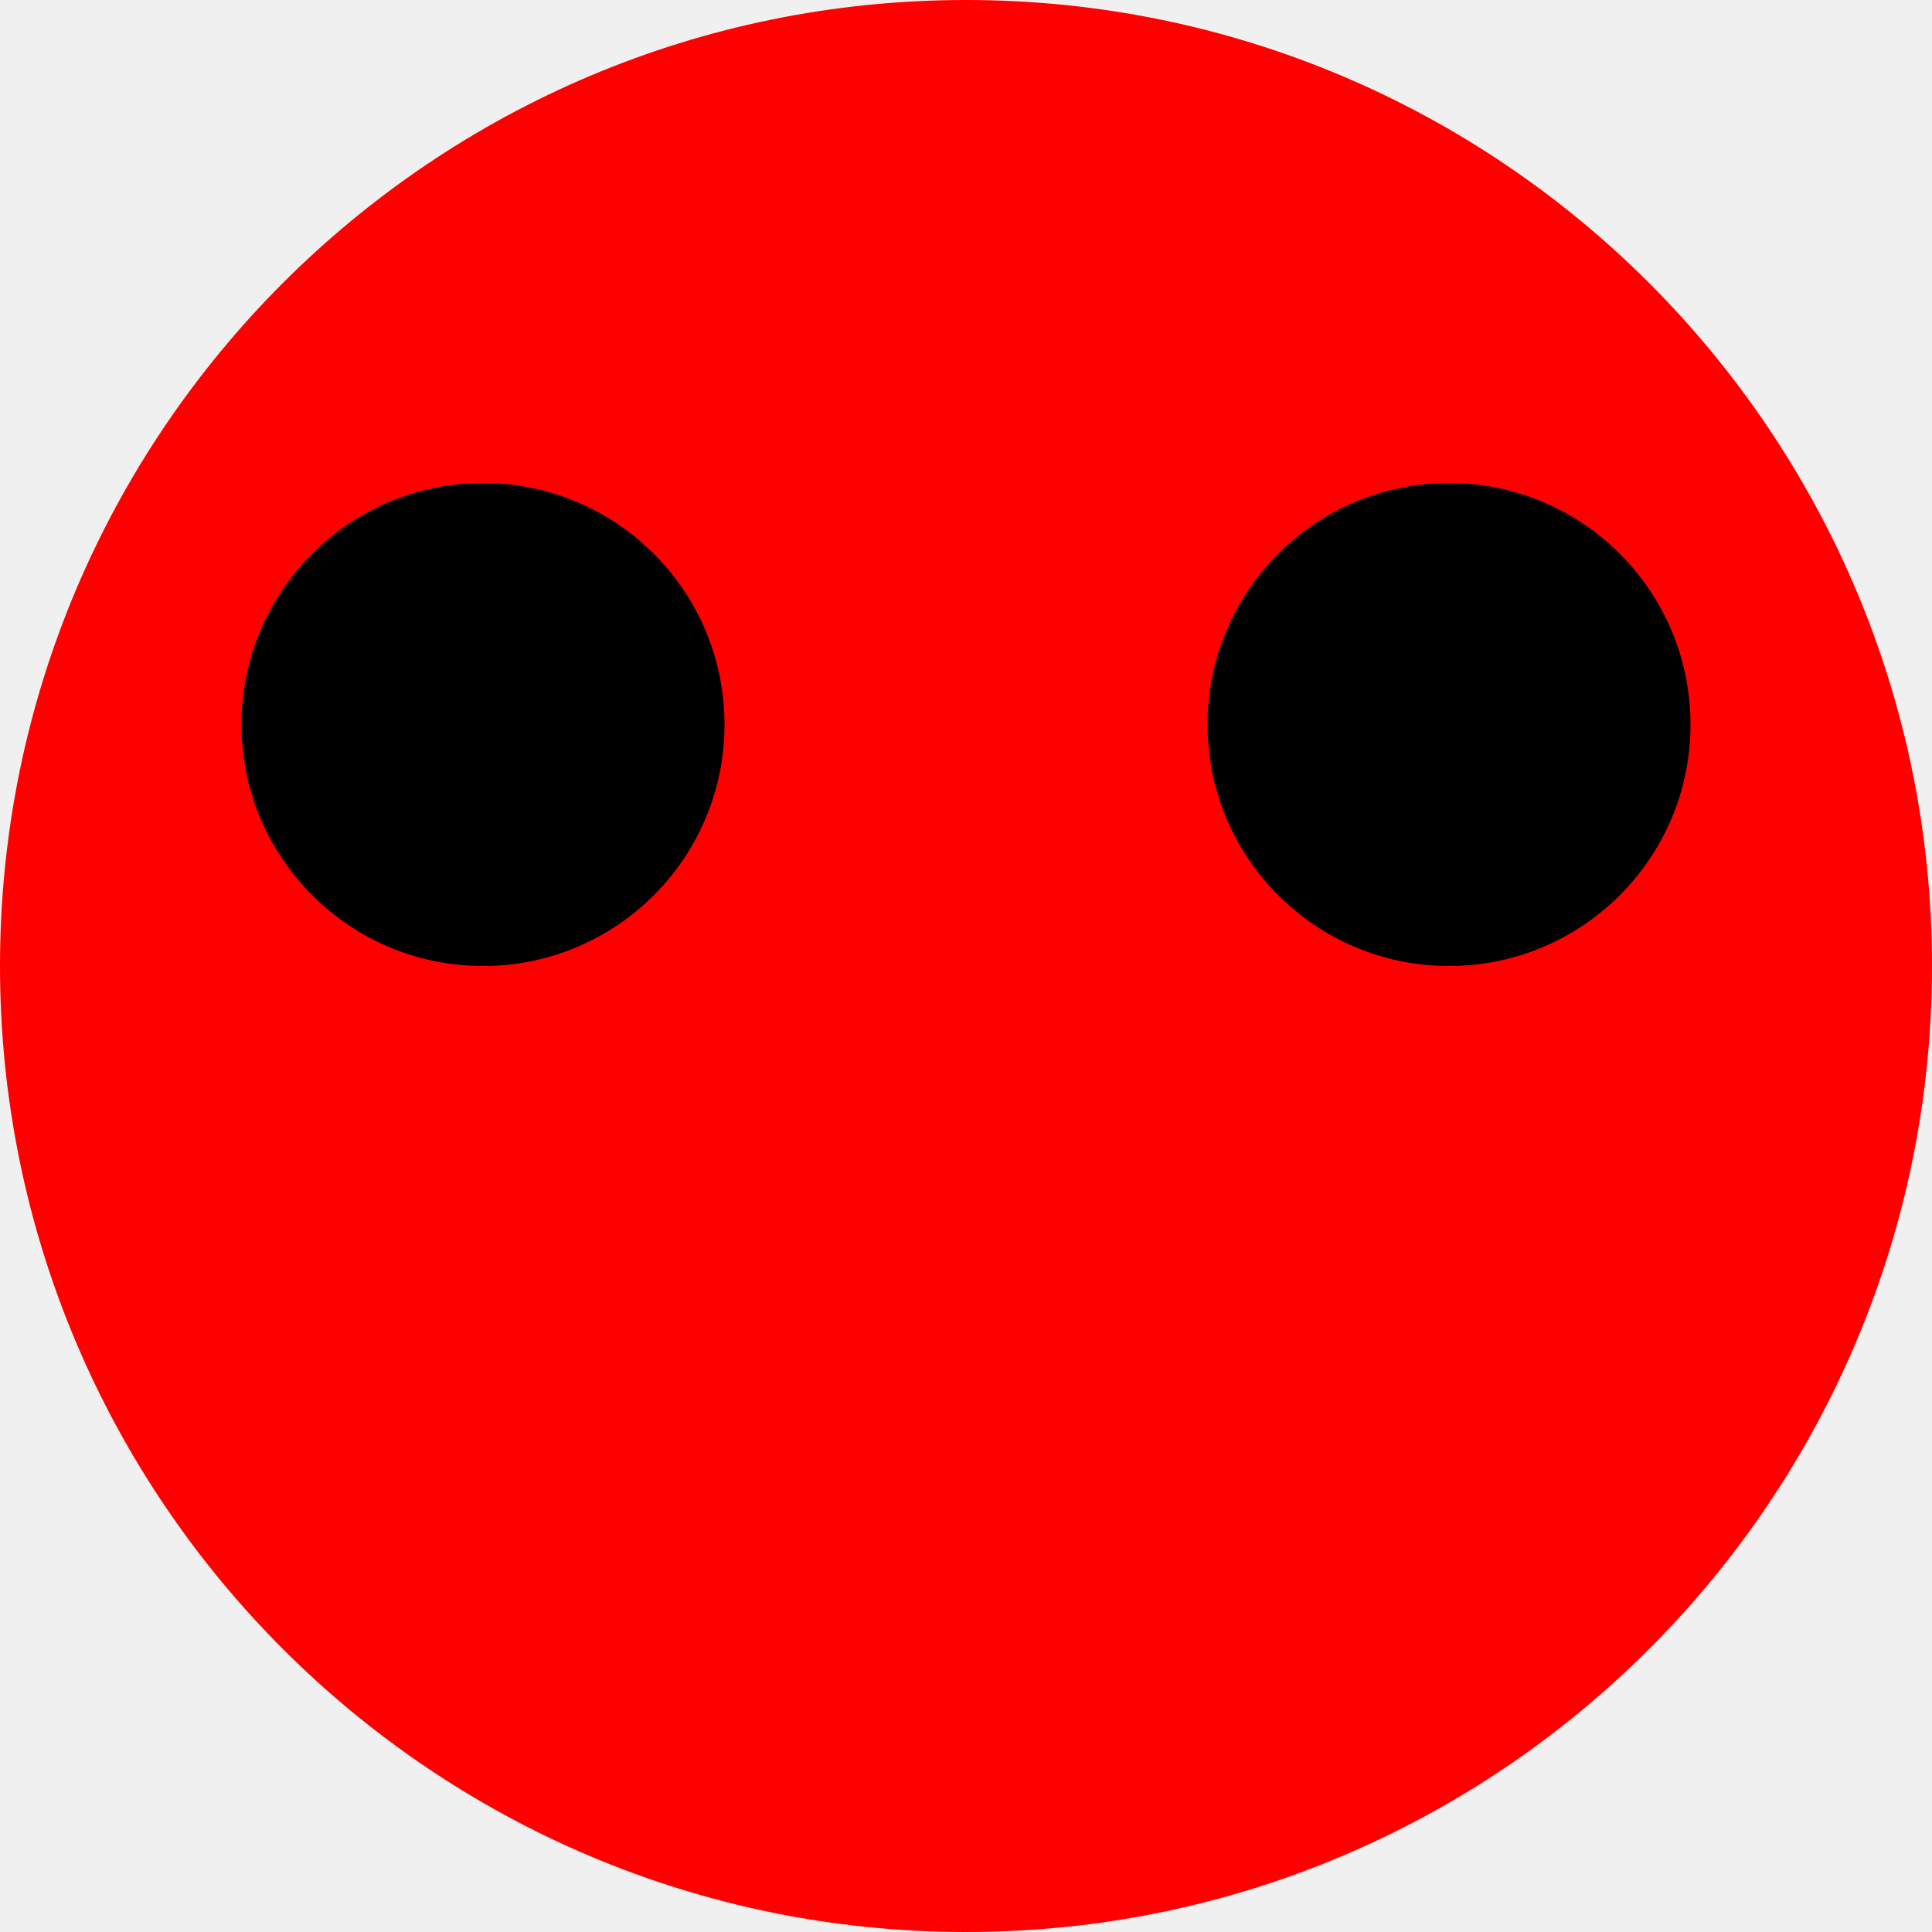
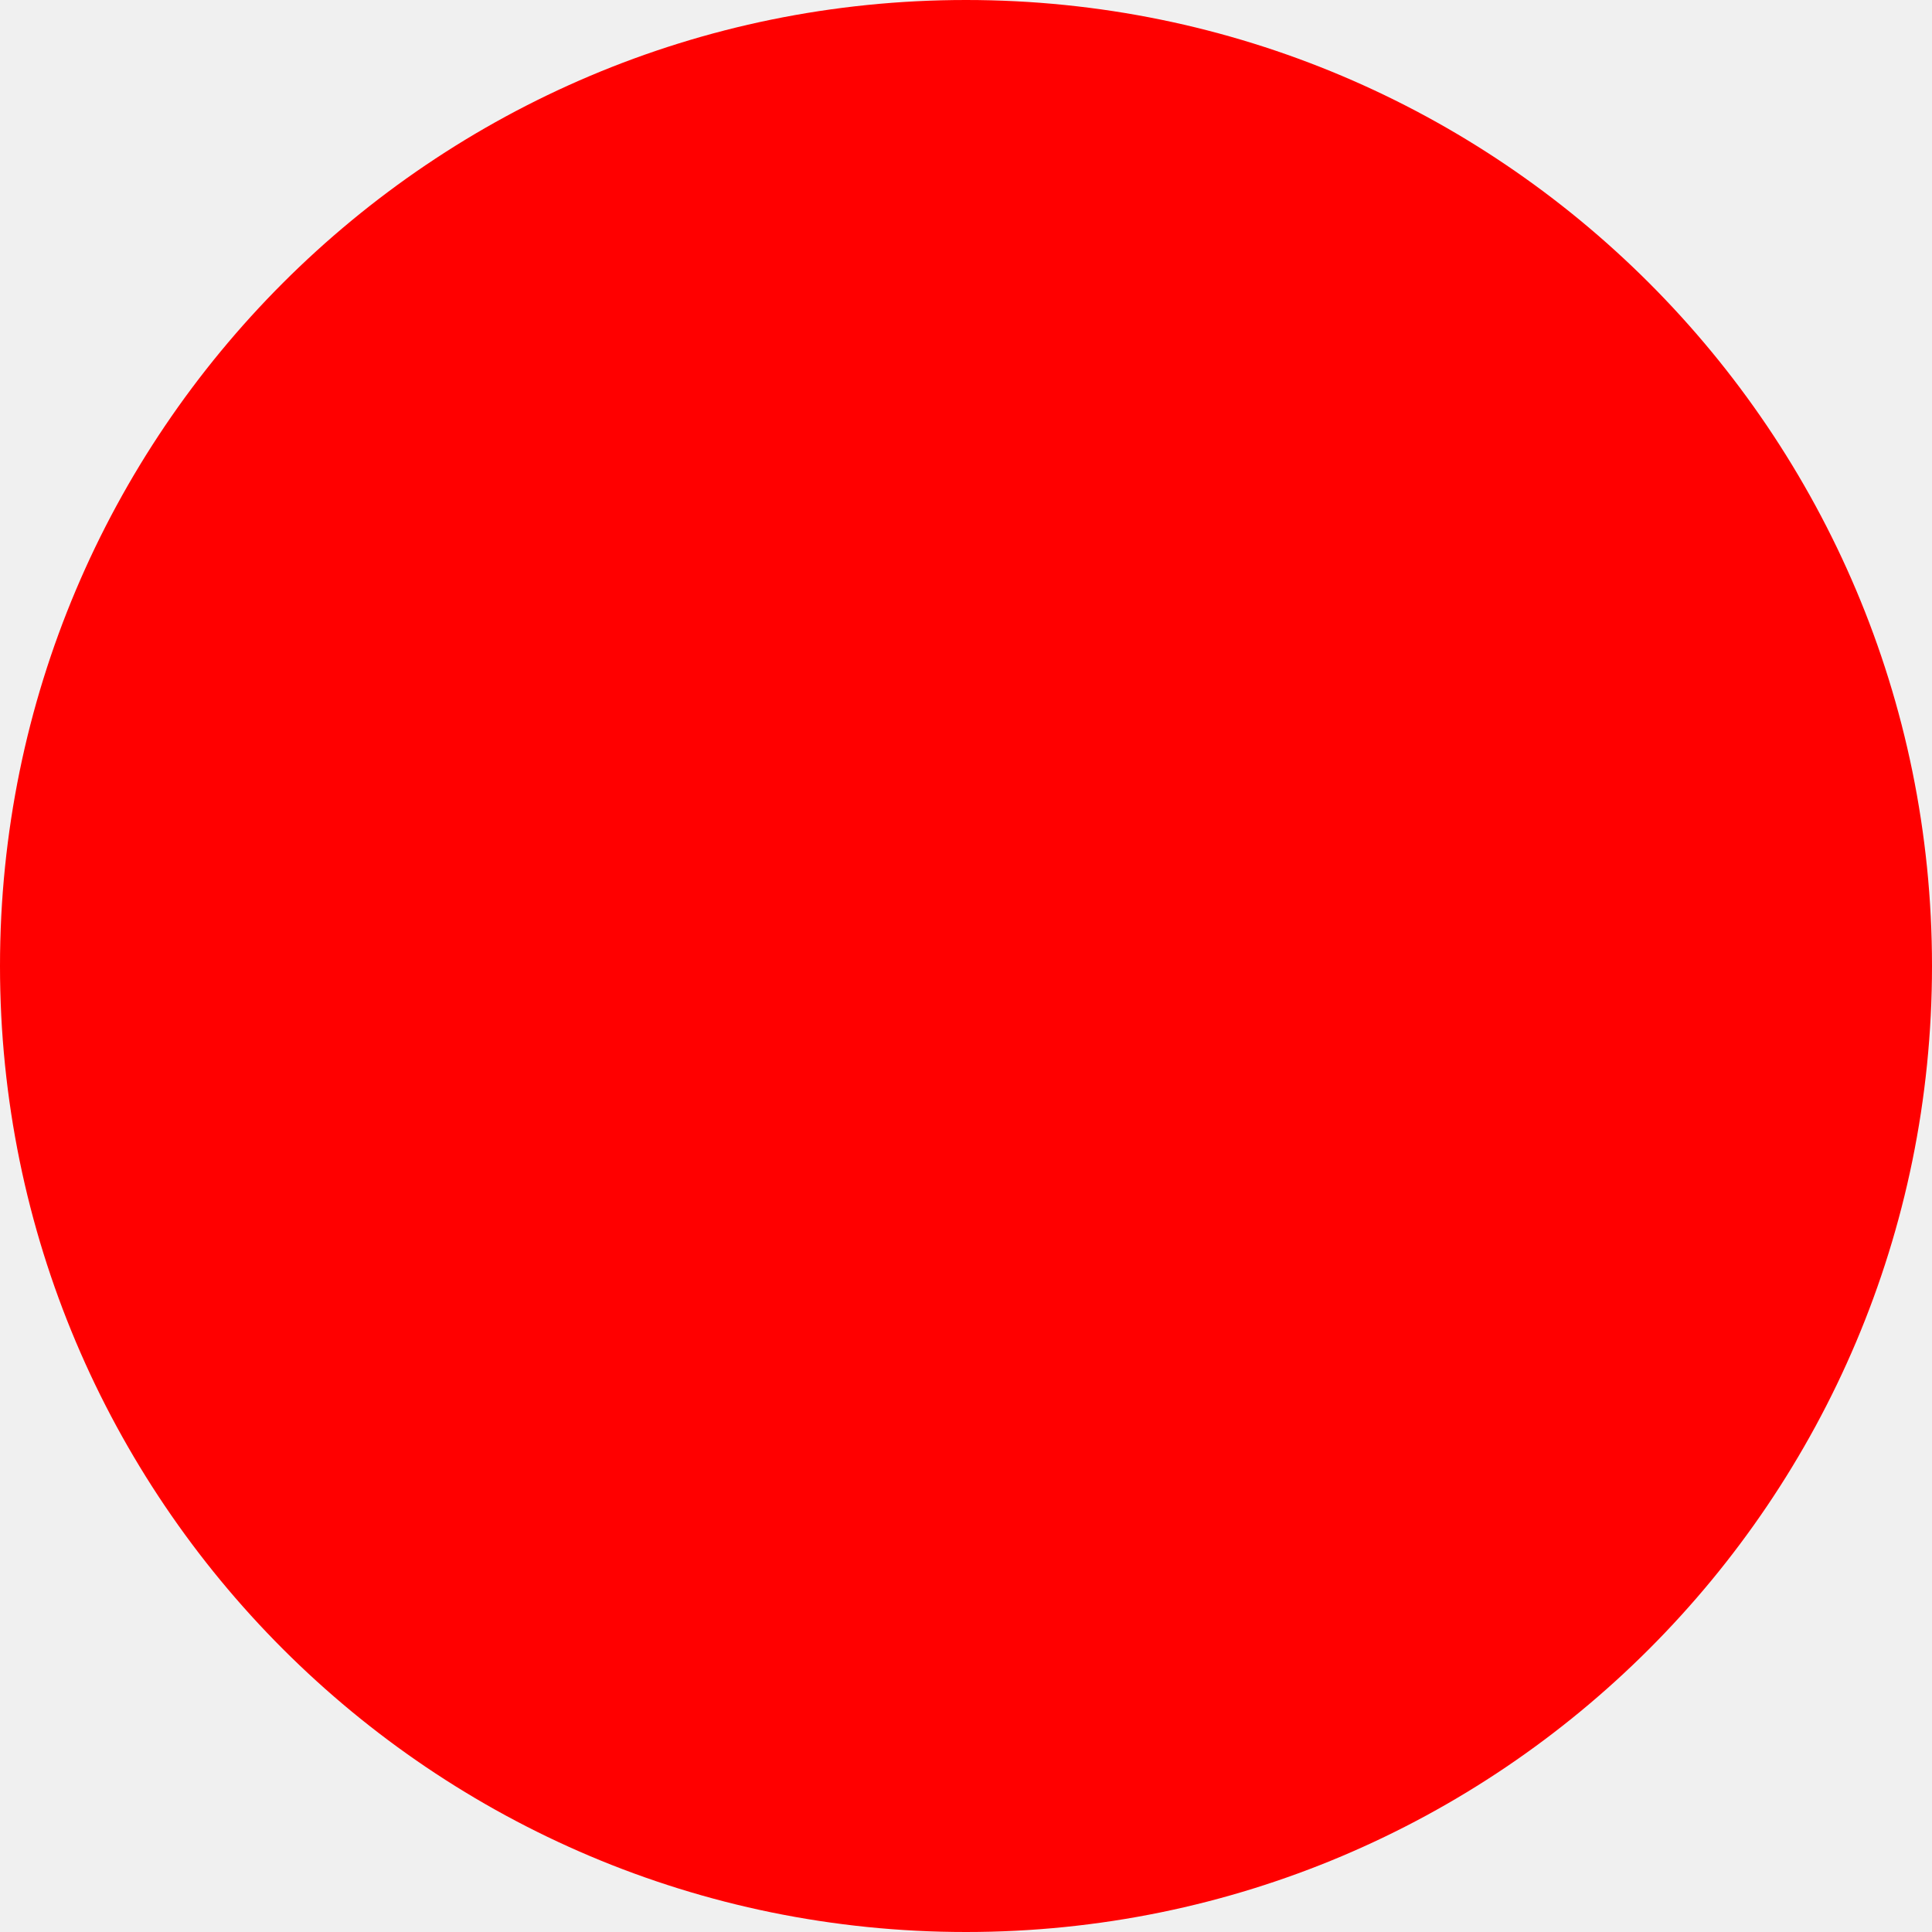
<svg xmlns="http://www.w3.org/2000/svg" viewBox="0 0 4 4" version="1.0" id="svg2" height="4" width="4">
  <defs id="defs4" />
  <g id="g15278">
    <circle id="path3241" style="fill:red;fill-opacity:1;fill-rule:nonzero;stroke:none" cx="2" cy="2" r="2" />
-     <circle id="path3243" style="fill:black;fill-opacity:1;fill-rule:nonzero;stroke:none" cx="1" cy="1.25" r="0.5" transform="translate(0,0.25)" />
    <path cx="1.25" cy="13" r="0.5" style="fill:white;fill-opacity:1;fill-rule:nonzero;stroke:none" id="circle6506" d="" />
-     <circle r="0.5" cy="1.25" cx="3" style="fill:black;fill-opacity:1;fill-rule:nonzero;stroke:none" id="circle6508" transform="translate(0,0.25)" />
  </g>
</svg>
